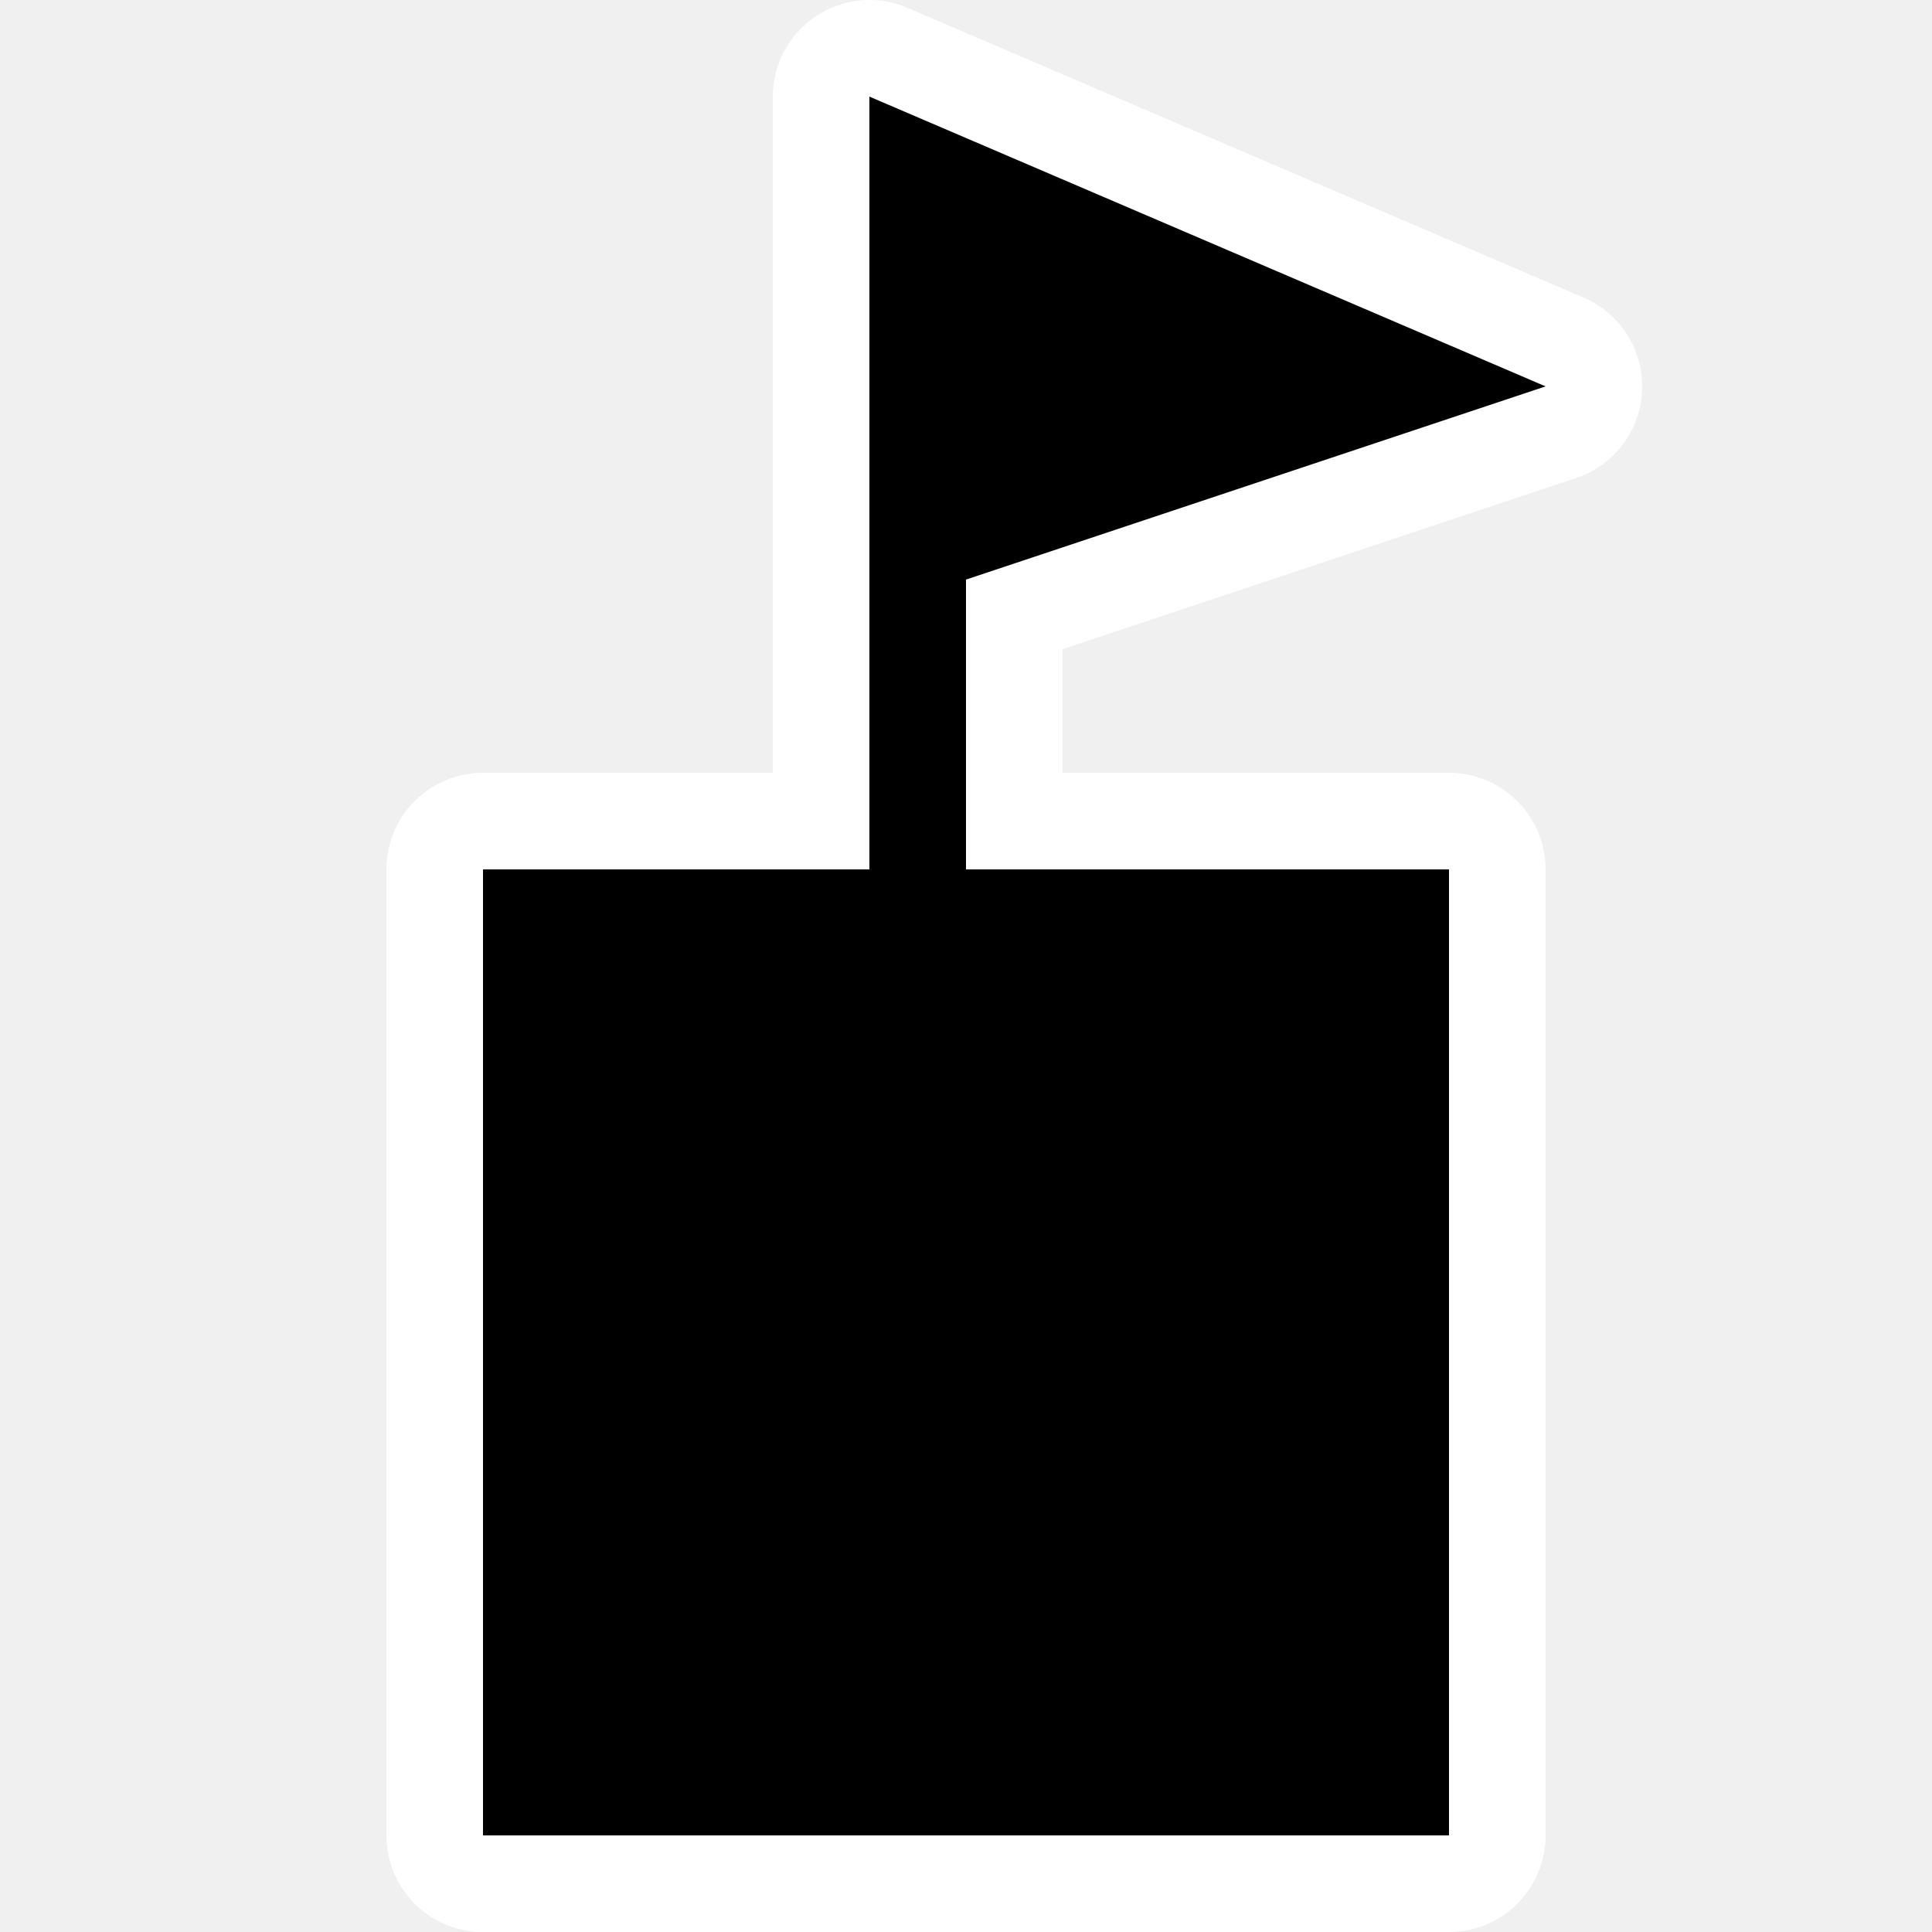
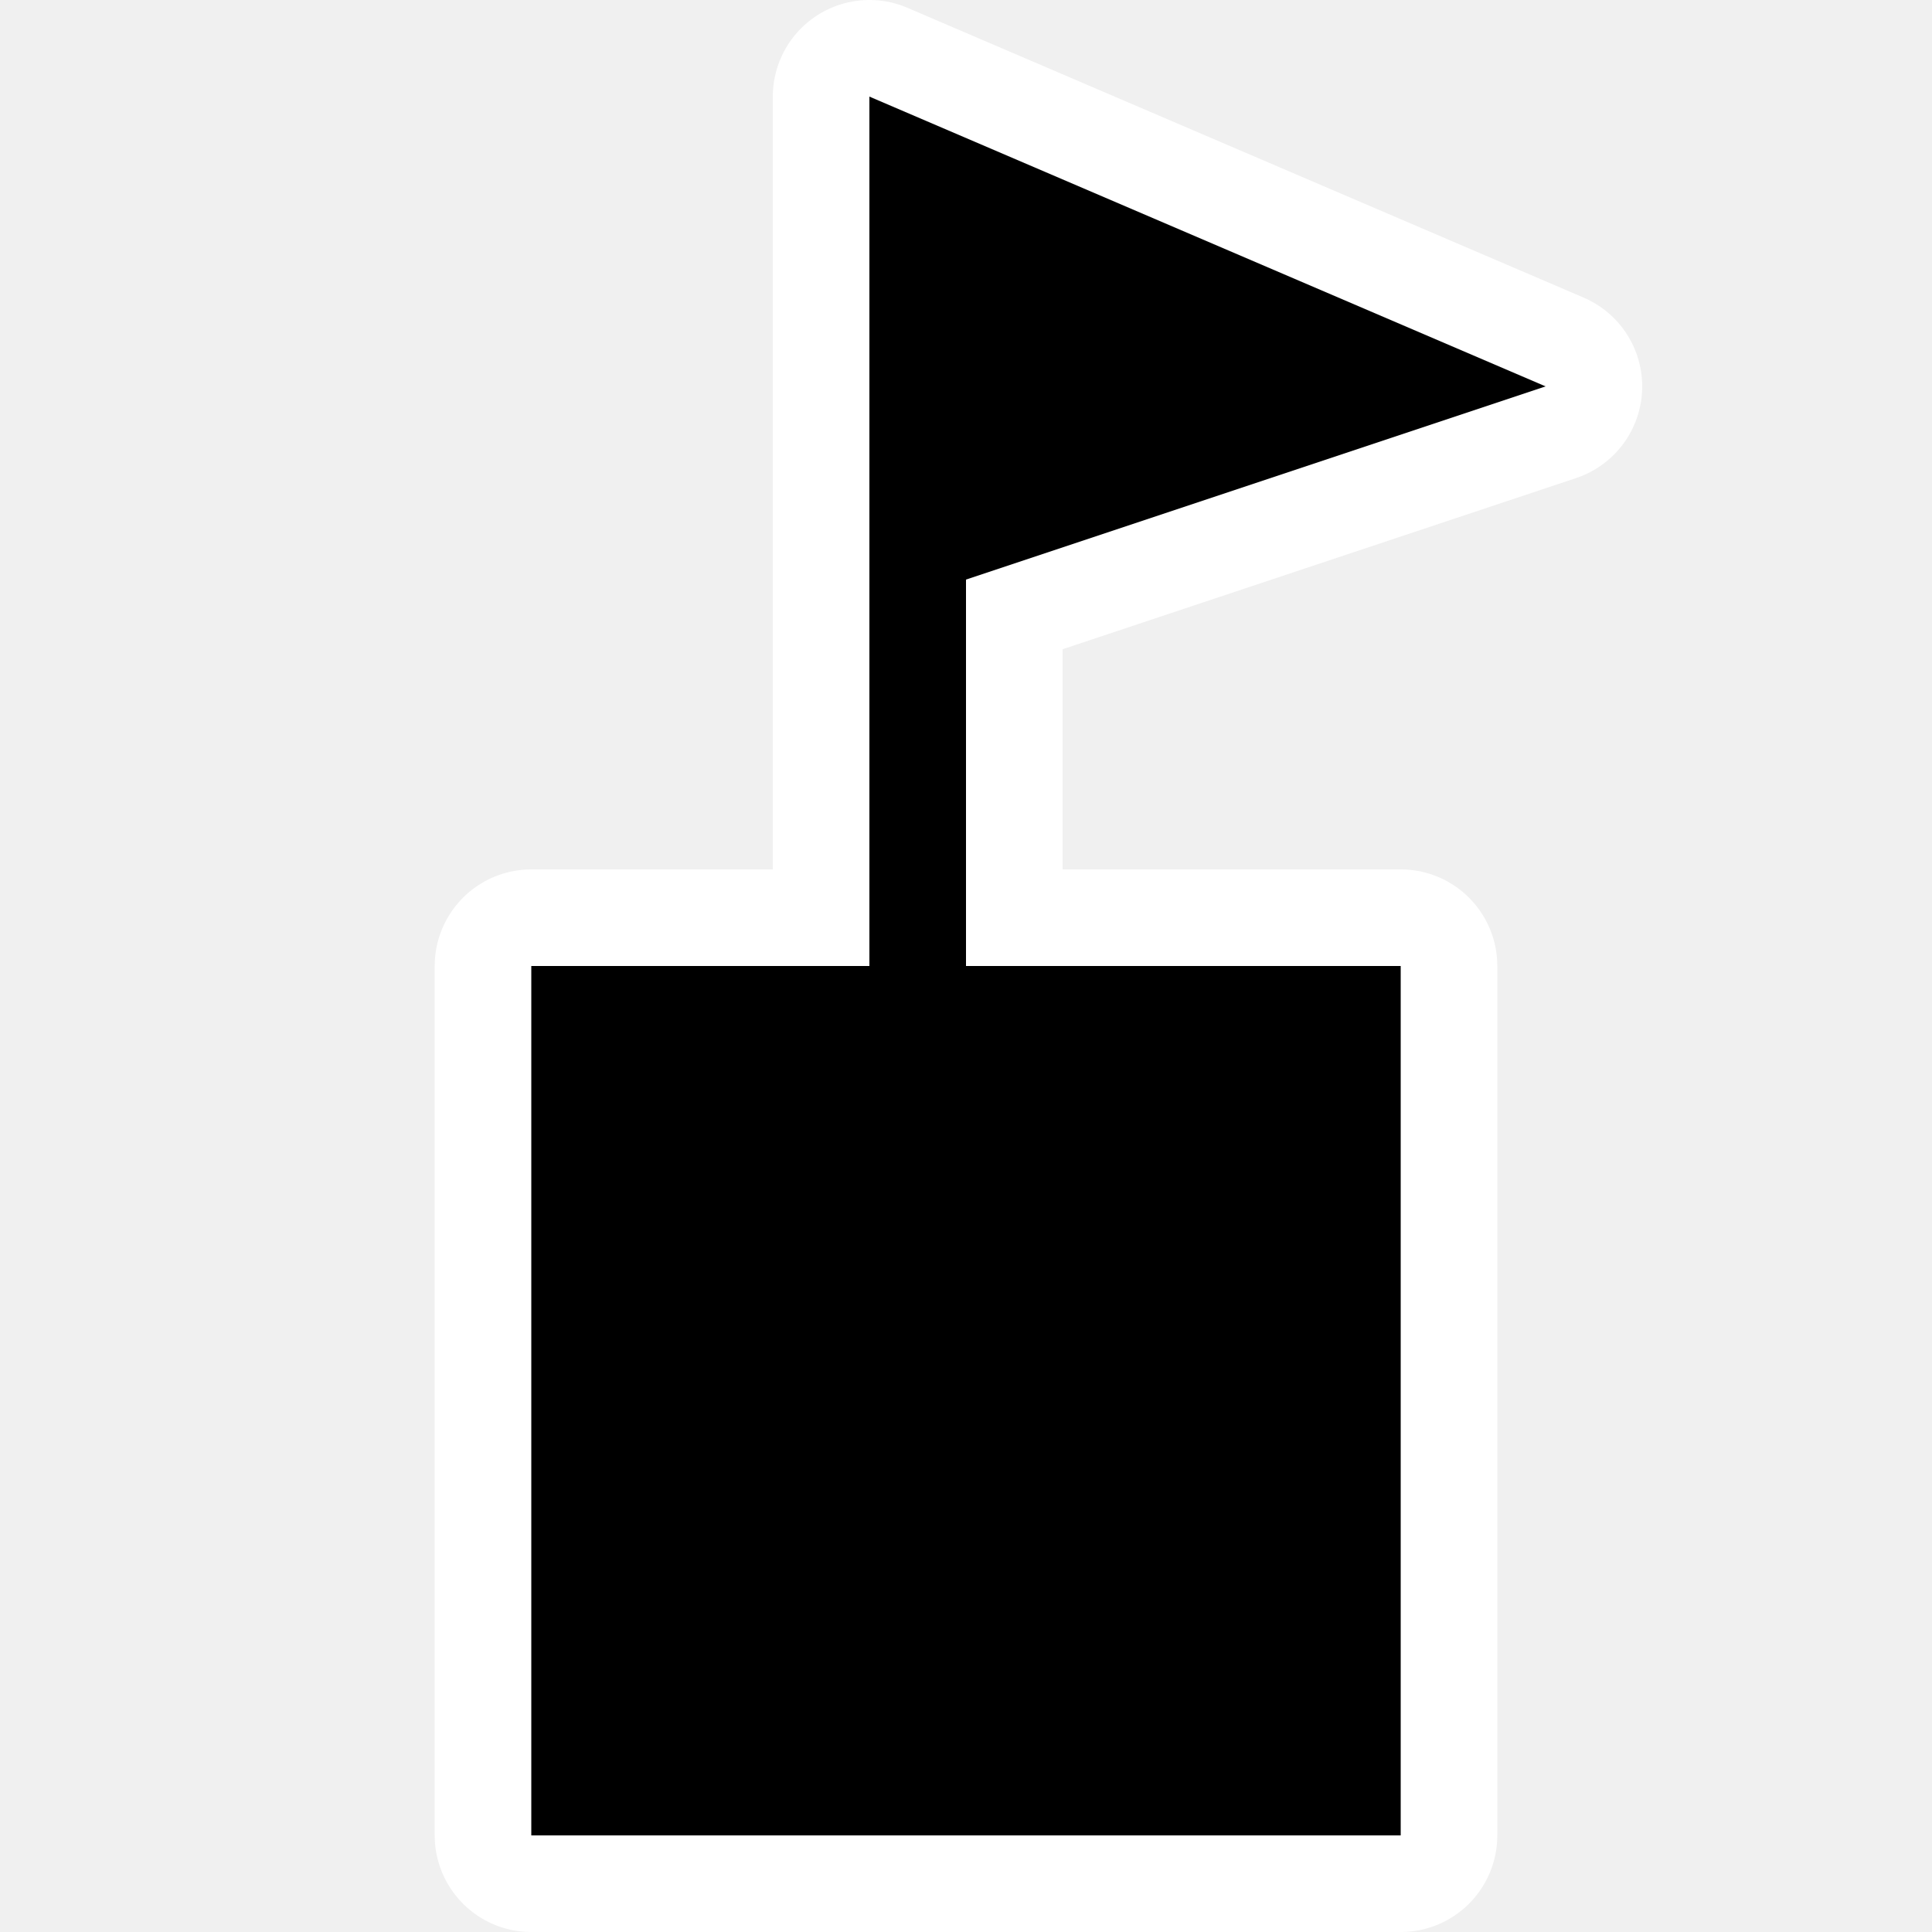
<svg xmlns="http://www.w3.org/2000/svg" width="20" height="20">
  <g style="display:inline;stroke:#000;stroke-opacity:0">
-     <path style="display:inline;fill:#000;fill-opacity:1;stroke:#fff;stroke-width:2;stroke-linecap:round;stroke-linejoin:round;stroke-dasharray:none;stroke-opacity:1;paint-order:stroke markers fill" d="m 11,1 -7,3 6,2 z M 5,9 V 19 H 15 V 9 Z m 5,-3 0,3 H 11 V 1 Z" transform="matrix(-1 0 0 1 20 0)" />
+     <path style="display:inline;fill:#000;fill-opacity:1;stroke:#fff;stroke-width:2;stroke-linecap:round;stroke-linejoin:round;stroke-dasharray:none;stroke-opacity:1;paint-order:stroke markers fill" d="m 11,1 -7,3 6,2 z m -5.5,9 v 9 h 9 V 10 Z M 10,6 v 4 h 1 V 1 Z" transform="matrix(-1 0 0 1 20 0)" />
  </g>
</svg>
